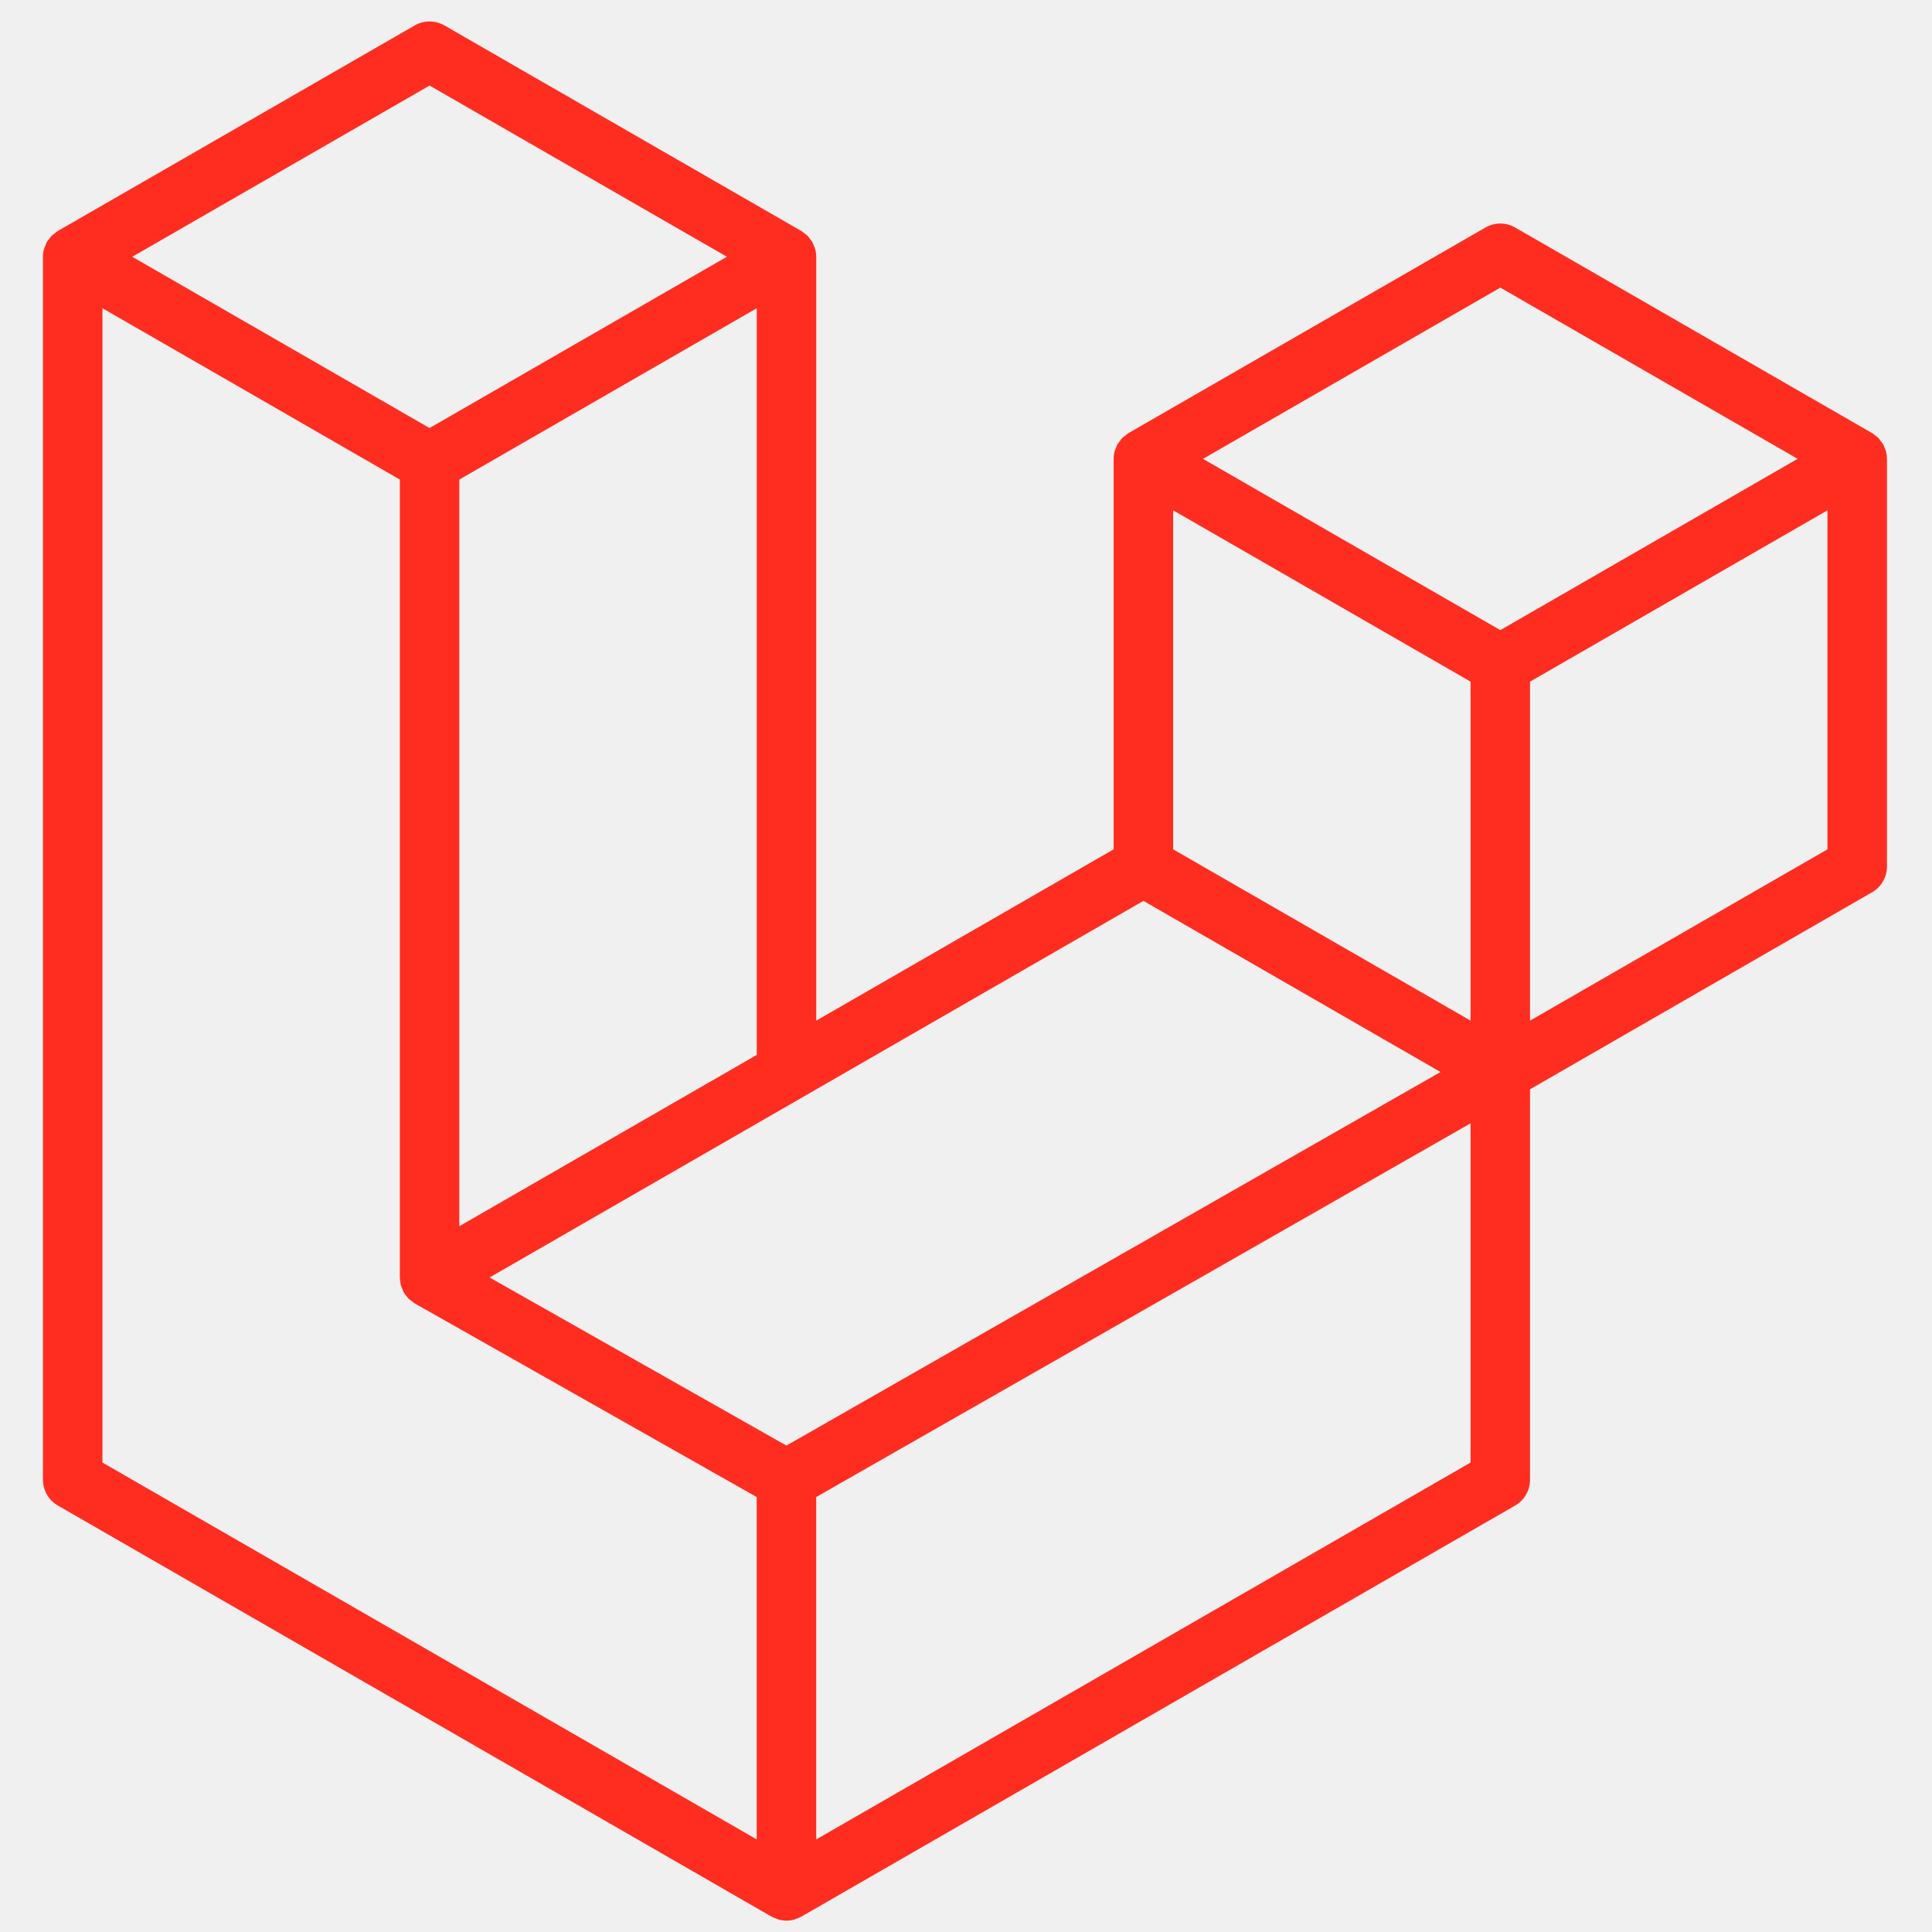
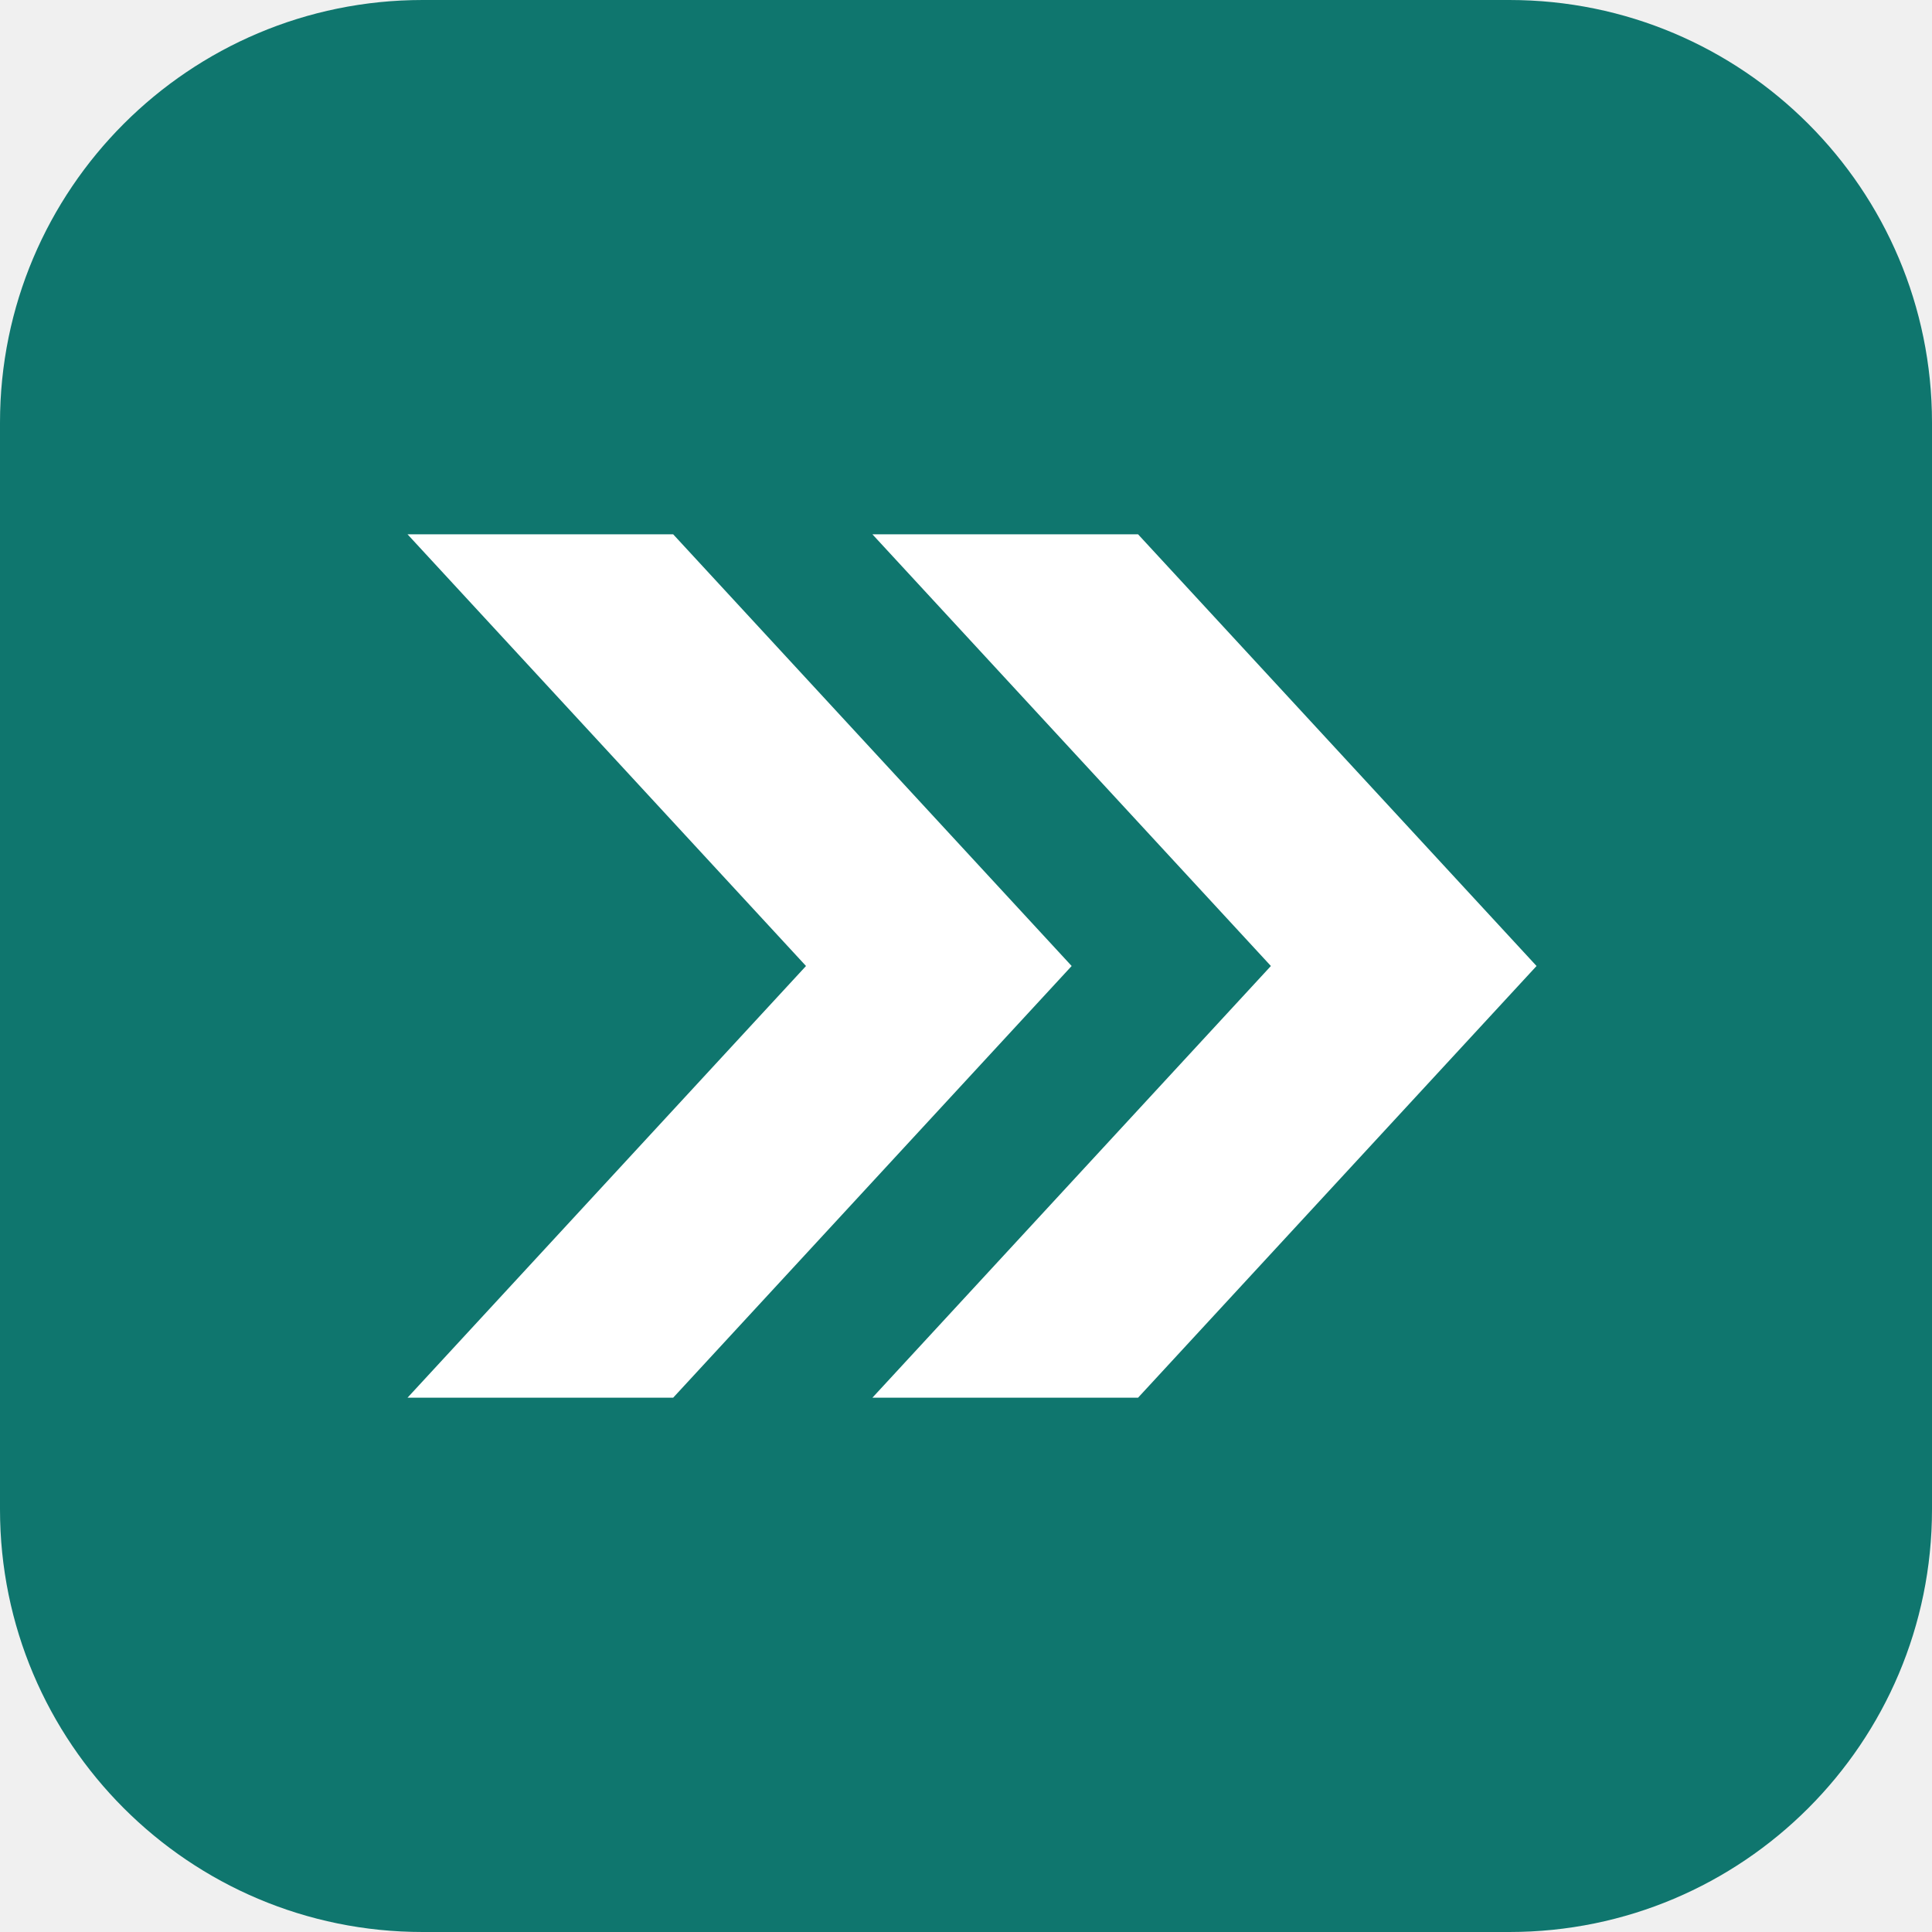
- <svg xmlns="http://www.w3.org/2000/svg" width="166" height="166" viewBox="0 0 166 166" fill="none">
-   <path fill-rule="evenodd" clip-rule="evenodd" d="M162.041 38.759C162.099 38.977 162.129 39.201 162.13 39.426V74.452C162.13 74.902 162.011 75.344 161.786 75.733C161.561 76.122 161.237 76.444 160.847 76.668L131.462 93.594V127.141C131.462 128.054 130.977 128.897 130.186 129.357L68.847 164.683C68.707 164.763 68.554 164.814 68.401 164.868C68.343 164.887 68.289 164.922 68.228 164.938C67.8 165.051 67.349 165.051 66.92 164.938C66.85 164.919 66.786 164.881 66.719 164.855C66.579 164.804 66.432 164.76 66.298 164.683L4.972 129.357C4.583 129.133 4.259 128.81 4.034 128.421C3.808 128.032 3.69 127.591 3.689 127.141L3.689 22.063C3.689 21.834 3.721 21.61 3.779 21.393C3.798 21.32 3.843 21.253 3.868 21.179C3.916 21.045 3.961 20.908 4.031 20.783C4.079 20.7 4.149 20.633 4.206 20.557C4.28 20.454 4.347 20.349 4.433 20.26C4.506 20.186 4.602 20.132 4.685 20.068C4.778 19.992 4.861 19.909 4.966 19.848L35.633 2.185C36.022 1.961 36.462 1.844 36.91 1.844C37.358 1.844 37.798 1.961 38.186 2.185L68.851 19.848H68.857C68.959 19.912 69.045 19.992 69.138 20.065C69.221 20.129 69.313 20.186 69.387 20.257C69.476 20.349 69.54 20.454 69.616 20.557C69.671 20.633 69.744 20.7 69.789 20.783C69.862 20.911 69.904 21.045 69.955 21.179C69.98 21.253 70.025 21.32 70.044 21.396C70.103 21.614 70.133 21.838 70.133 22.063V87.694L95.686 72.974V39.423C95.686 39.2 95.718 38.973 95.775 38.759C95.798 38.683 95.839 38.615 95.865 38.542C95.916 38.408 95.96 38.271 96.031 38.146C96.079 38.063 96.149 37.996 96.203 37.92C96.279 37.818 96.343 37.712 96.433 37.623C96.506 37.549 96.599 37.495 96.681 37.431C96.777 37.355 96.86 37.272 96.962 37.211L127.633 19.548C128.021 19.324 128.461 19.206 128.91 19.206C129.358 19.206 129.798 19.324 130.186 19.548L160.85 37.211C160.959 37.275 161.042 37.355 161.137 37.428C161.217 37.492 161.31 37.549 161.383 37.62C161.473 37.712 161.536 37.818 161.613 37.92C161.67 37.996 161.741 38.063 161.785 38.146C161.859 38.271 161.9 38.408 161.951 38.542C161.98 38.615 162.021 38.683 162.041 38.759ZM157.018 72.974V43.848L146.287 50.028L131.462 58.568V87.694L157.021 72.974H157.018ZM126.354 125.663V96.518L111.771 104.85L70.13 128.626V158.046L126.354 125.663ZM8.801 26.485V125.663L65.018 158.043V128.629L35.649 112L35.64 111.994L35.627 111.988C35.528 111.93 35.445 111.847 35.353 111.777C35.273 111.713 35.18 111.662 35.11 111.592L35.104 111.582C35.021 111.502 34.963 111.403 34.893 111.314C34.829 111.228 34.753 111.154 34.702 111.065L34.699 111.055C34.641 110.96 34.606 110.845 34.565 110.736C34.523 110.64 34.469 110.551 34.443 110.449C34.411 110.328 34.405 110.197 34.392 110.072C34.379 109.976 34.354 109.881 34.354 109.785V109.778V41.205L19.532 32.662L8.801 26.485ZM36.913 7.35L11.364 22.063L36.907 36.777L62.453 22.06L36.907 7.35H36.913ZM50.2 99.174L65.022 90.637V26.485L54.291 32.665L39.466 41.205V105.357L50.2 99.174ZM128.91 24.713L103.363 39.426L128.91 54.14L154.453 39.423L128.91 24.713ZM126.354 58.568L111.529 50.028L100.798 43.848V72.974L115.619 81.511L126.354 87.694V58.568ZM67.571 124.205L105.042 102.803L123.772 92.109L98.245 77.405L68.854 94.334L42.066 109.762L67.571 124.205Z" fill="#FF2D20" />
+ <svg xmlns="http://www.w3.org/2000/svg" width="64" height="64" viewBox="0 0 64 64" fill="none">
+   <rect width="64" height="64" rx="14" fill="#0f766e" />
+   <g fill="#ffffff" transform="translate(8 10) scale(1.1)">
+     <path d="M5 7h8l12 13-12 13H5l12-13z" />
+     <path d="M19 7h8l12 13-12 13h-8l12-13z" />
+   </g>
</svg>
